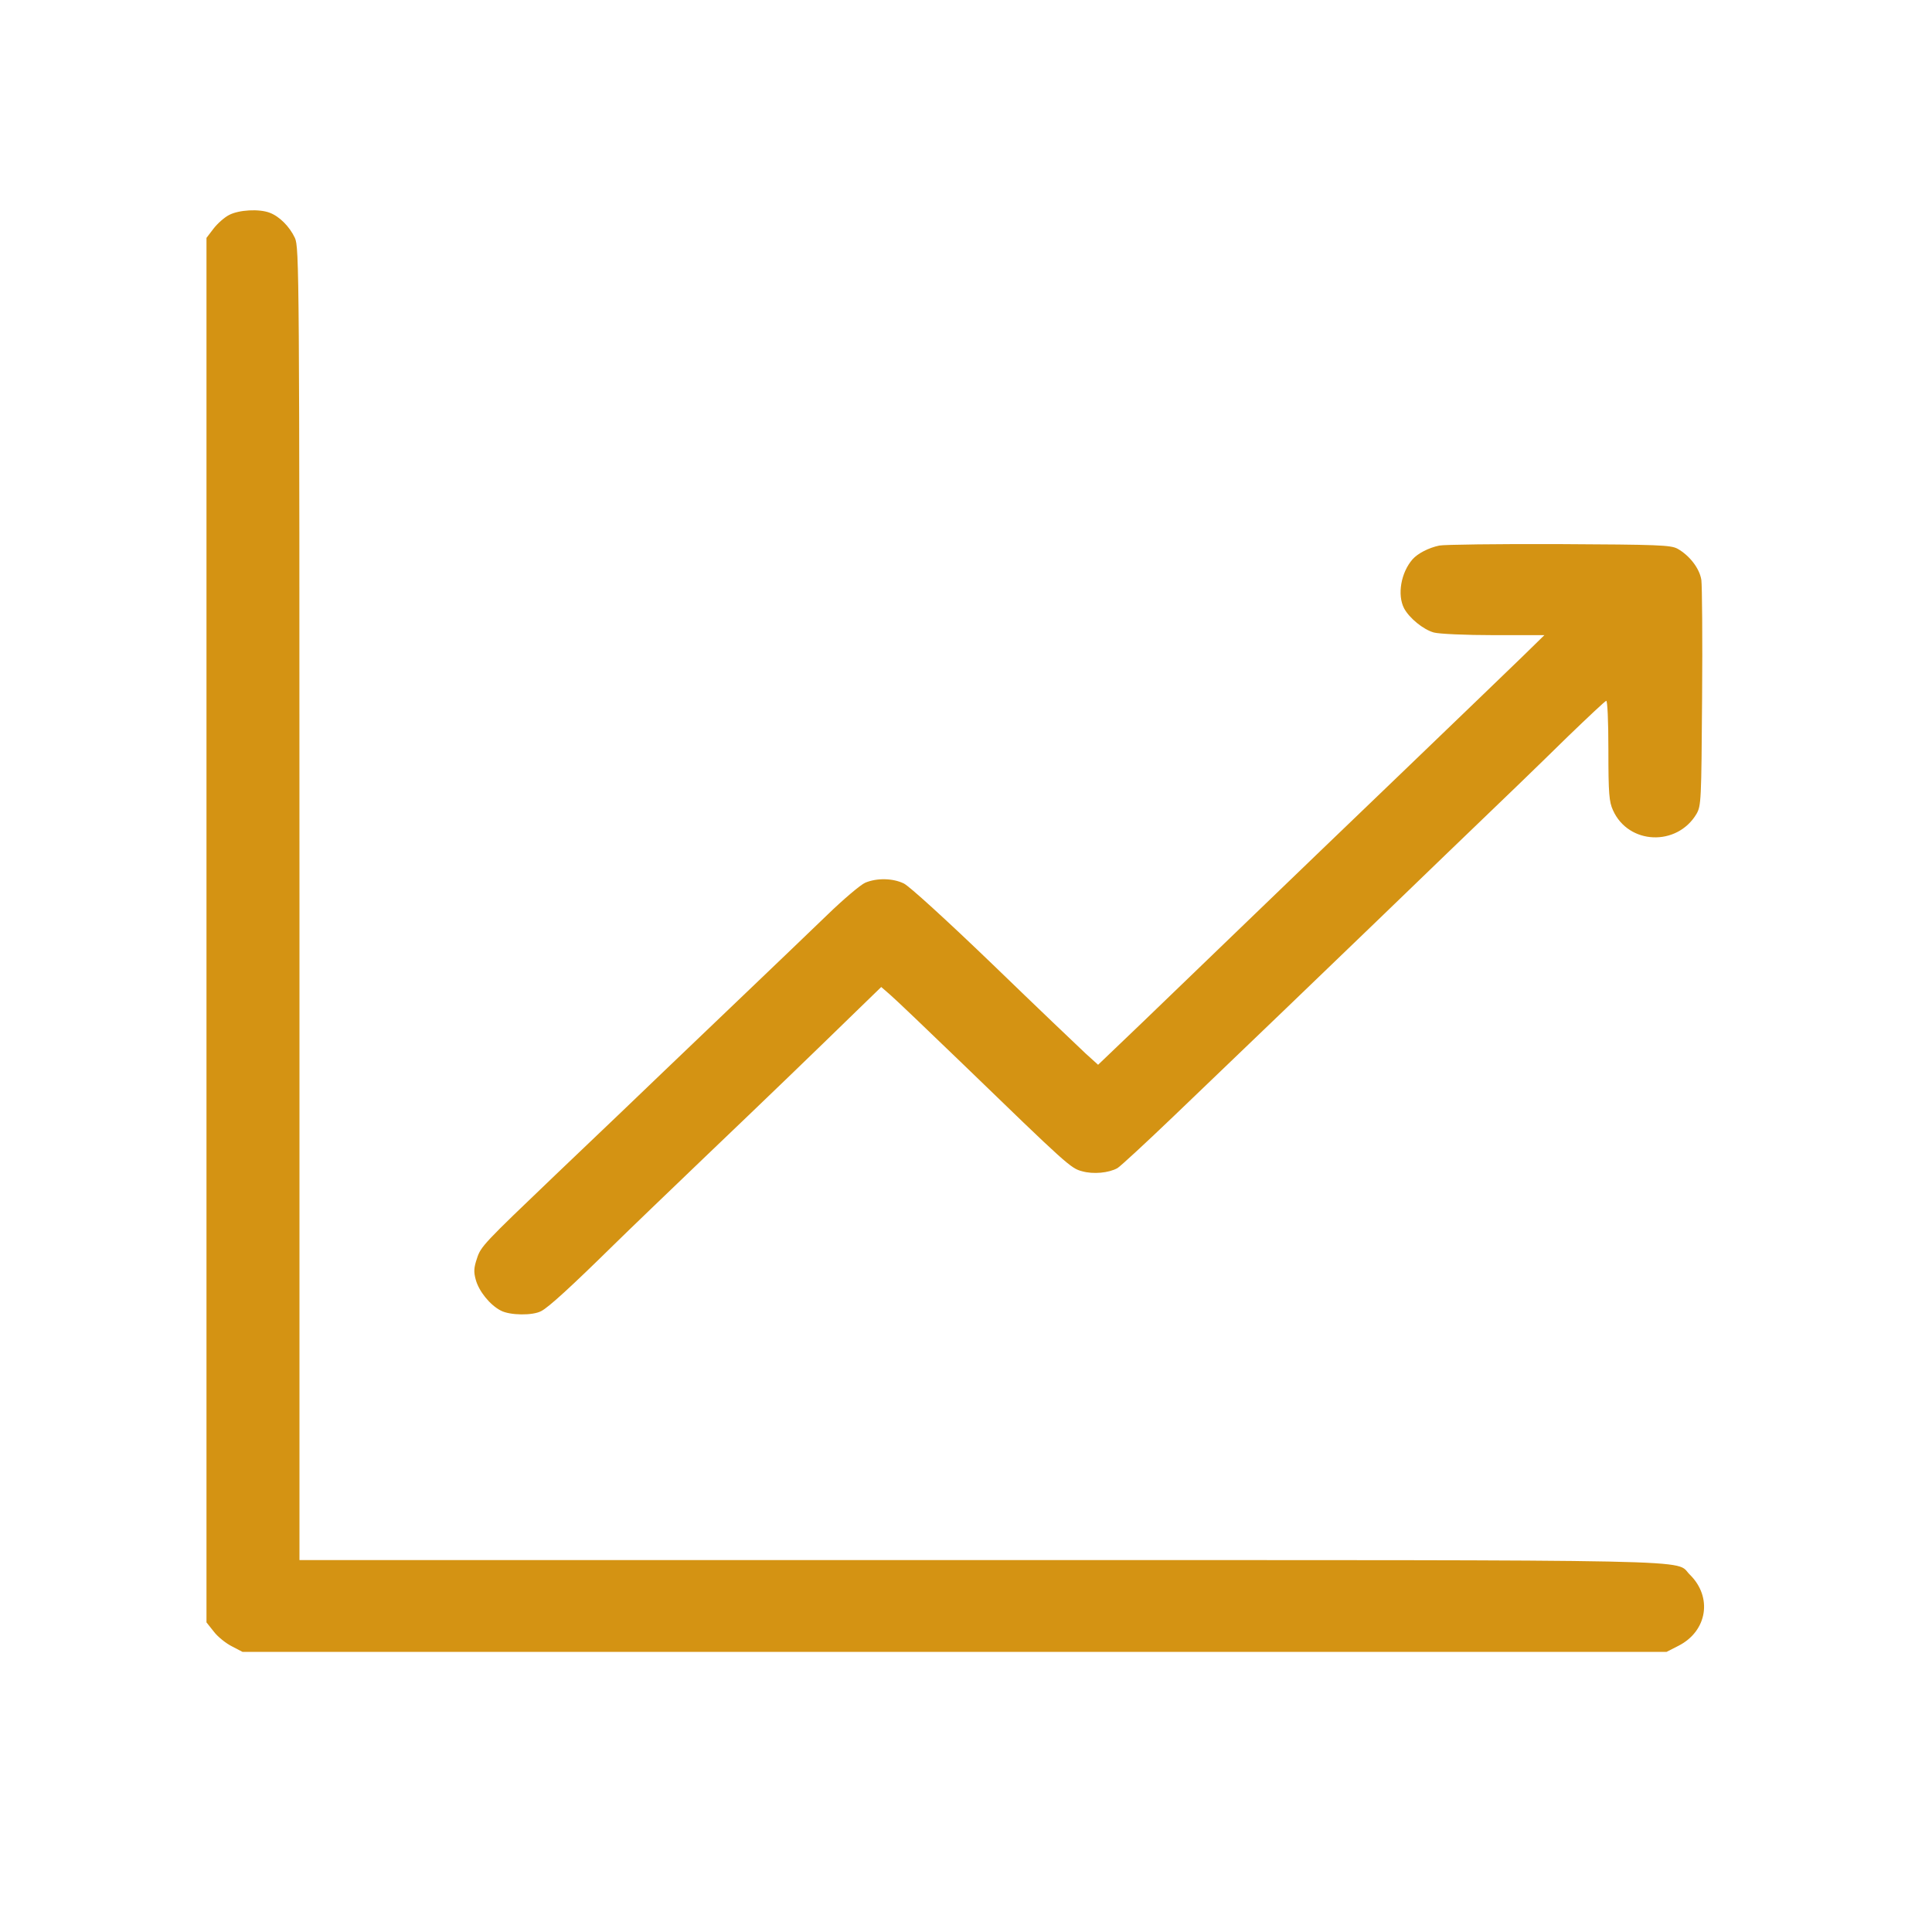
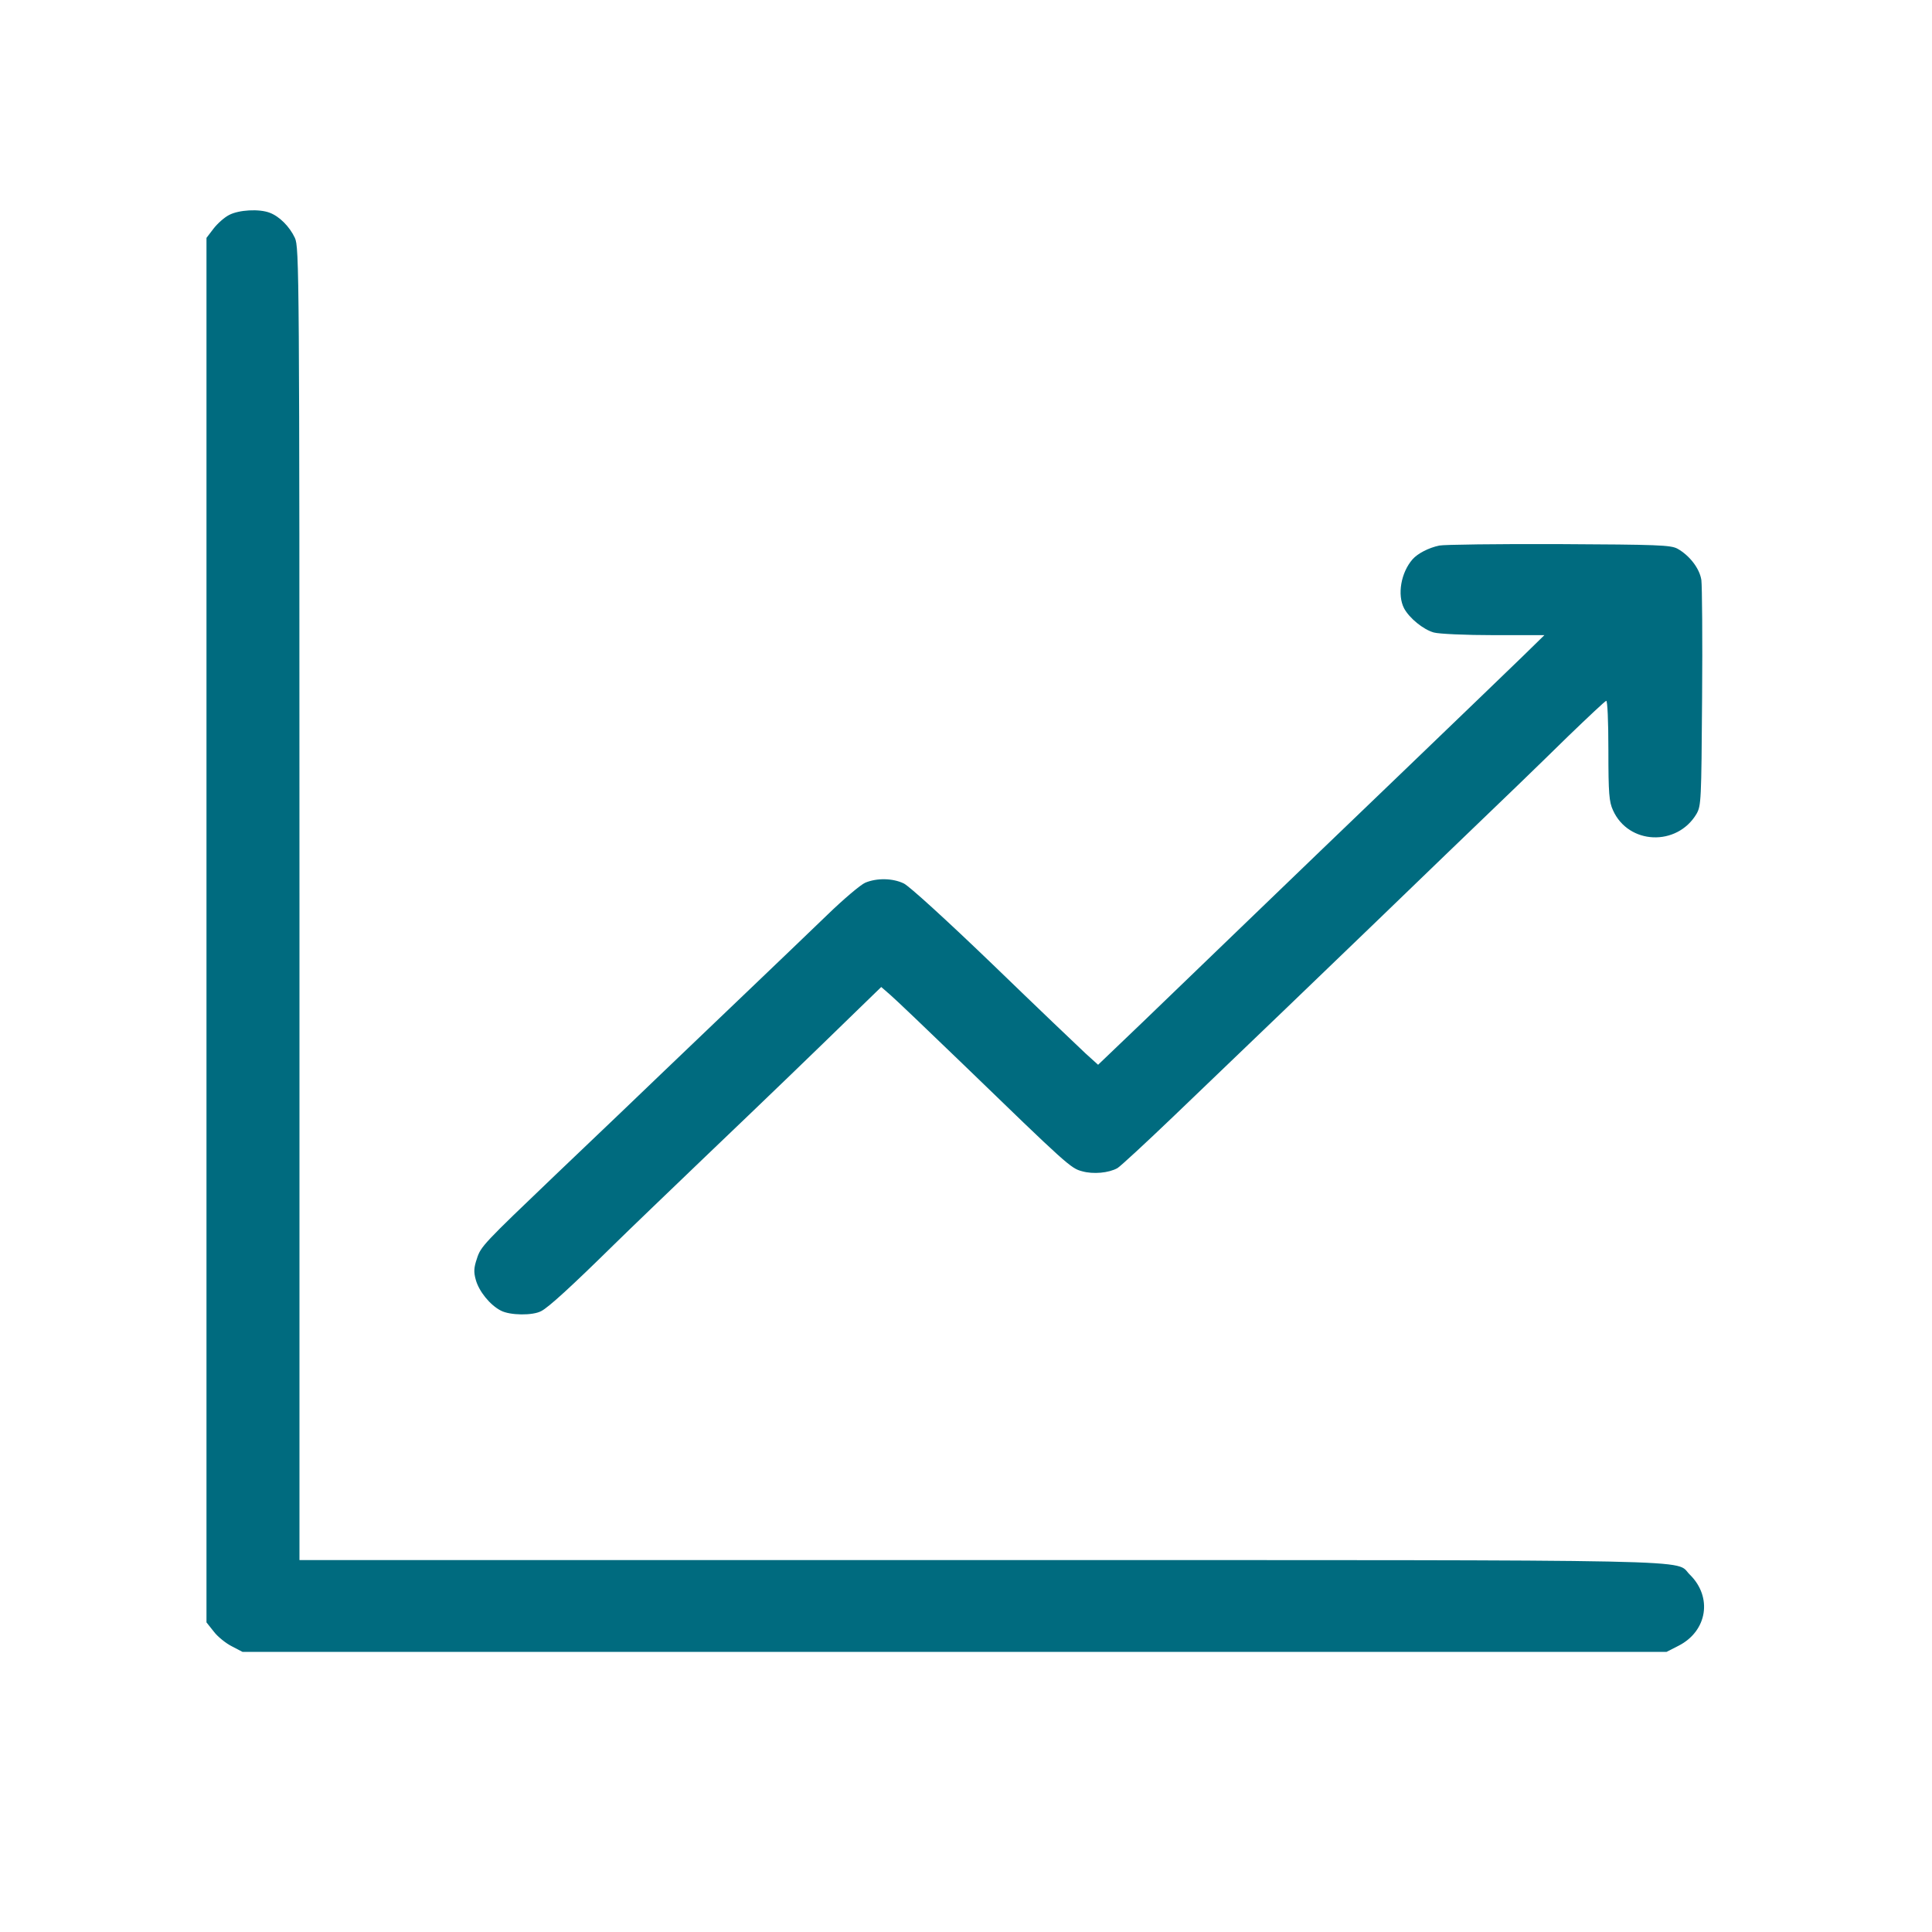
<svg xmlns="http://www.w3.org/2000/svg" version="1.0" width="800pt" height="800pt" viewBox="0 0 800 800" preserveAspectRatio="xMidYMid meet">
-   <g transform="translate(0,800) scale(0.1,-0.1)" fill="#d49313" stroke="none">
+   <g transform="translate(0,800) scale(0.1,-0.1)" fill="#006B7F" stroke="none">
    <path d="M949 7110 c-20 -10 -49 -36 -65 -57 l-29 -38 0 -2867 0 -2866 31 -39 c16 -21 50 -48 74 -60 l44 -23 2948 0 2949 0 49 25 c120 61 142 202 47 295 -66 64 149 60 -2944 60 l-2813 0 0 2718 c0 2623 -1 2718 -19 2757 -22 47 -64 89 -104 104 -44 17 -128 12 -168 -9z" />
    <path d="M5960 5741 c-44 -9 -90 -33 -111 -57 -48 -55 -64 -147 -35 -203 22 -41 80 -88 123 -100 21 -6 133 -11 248 -11 l210 0 -90 -88 c-49 -48 -268 -258 -485 -467 -217 -208 -510 -490 -650 -625 -140 -135 -338 -326 -439 -423 l-184 -176 -52 47 c-28 26 -201 191 -383 367 -188 181 -349 328 -370 337 -46 22 -111 23 -159 3 -19 -8 -90 -68 -157 -133 -66 -64 -218 -209 -336 -322 -118 -113 -271 -259 -340 -325 -118 -113 -205 -197 -450 -430 -297 -284 -309 -296 -325 -346 -13 -38 -14 -56 -5 -88 13 -48 59 -105 104 -128 38 -20 132 -21 167 -2 30 15 125 102 299 273 63 62 234 226 380 366 266 254 437 419 627 604 l102 99 38 -33 c21 -18 155 -146 298 -284 434 -420 449 -434 496 -446 46 -13 110 -7 146 13 12 7 117 104 235 217 287 275 661 634 838 805 80 77 208 201 285 275 273 262 362 348 508 491 82 79 153 146 158 147 5 2 9 -81 9 -205 0 -180 3 -213 19 -248 64 -143 265 -151 346 -15 19 34 20 52 23 480 2 245 0 464 -3 488 -7 48 -49 102 -99 130 -28 15 -79 17 -491 19 -253 1 -476 -2 -495 -6z" />
  </g>
</svg>
